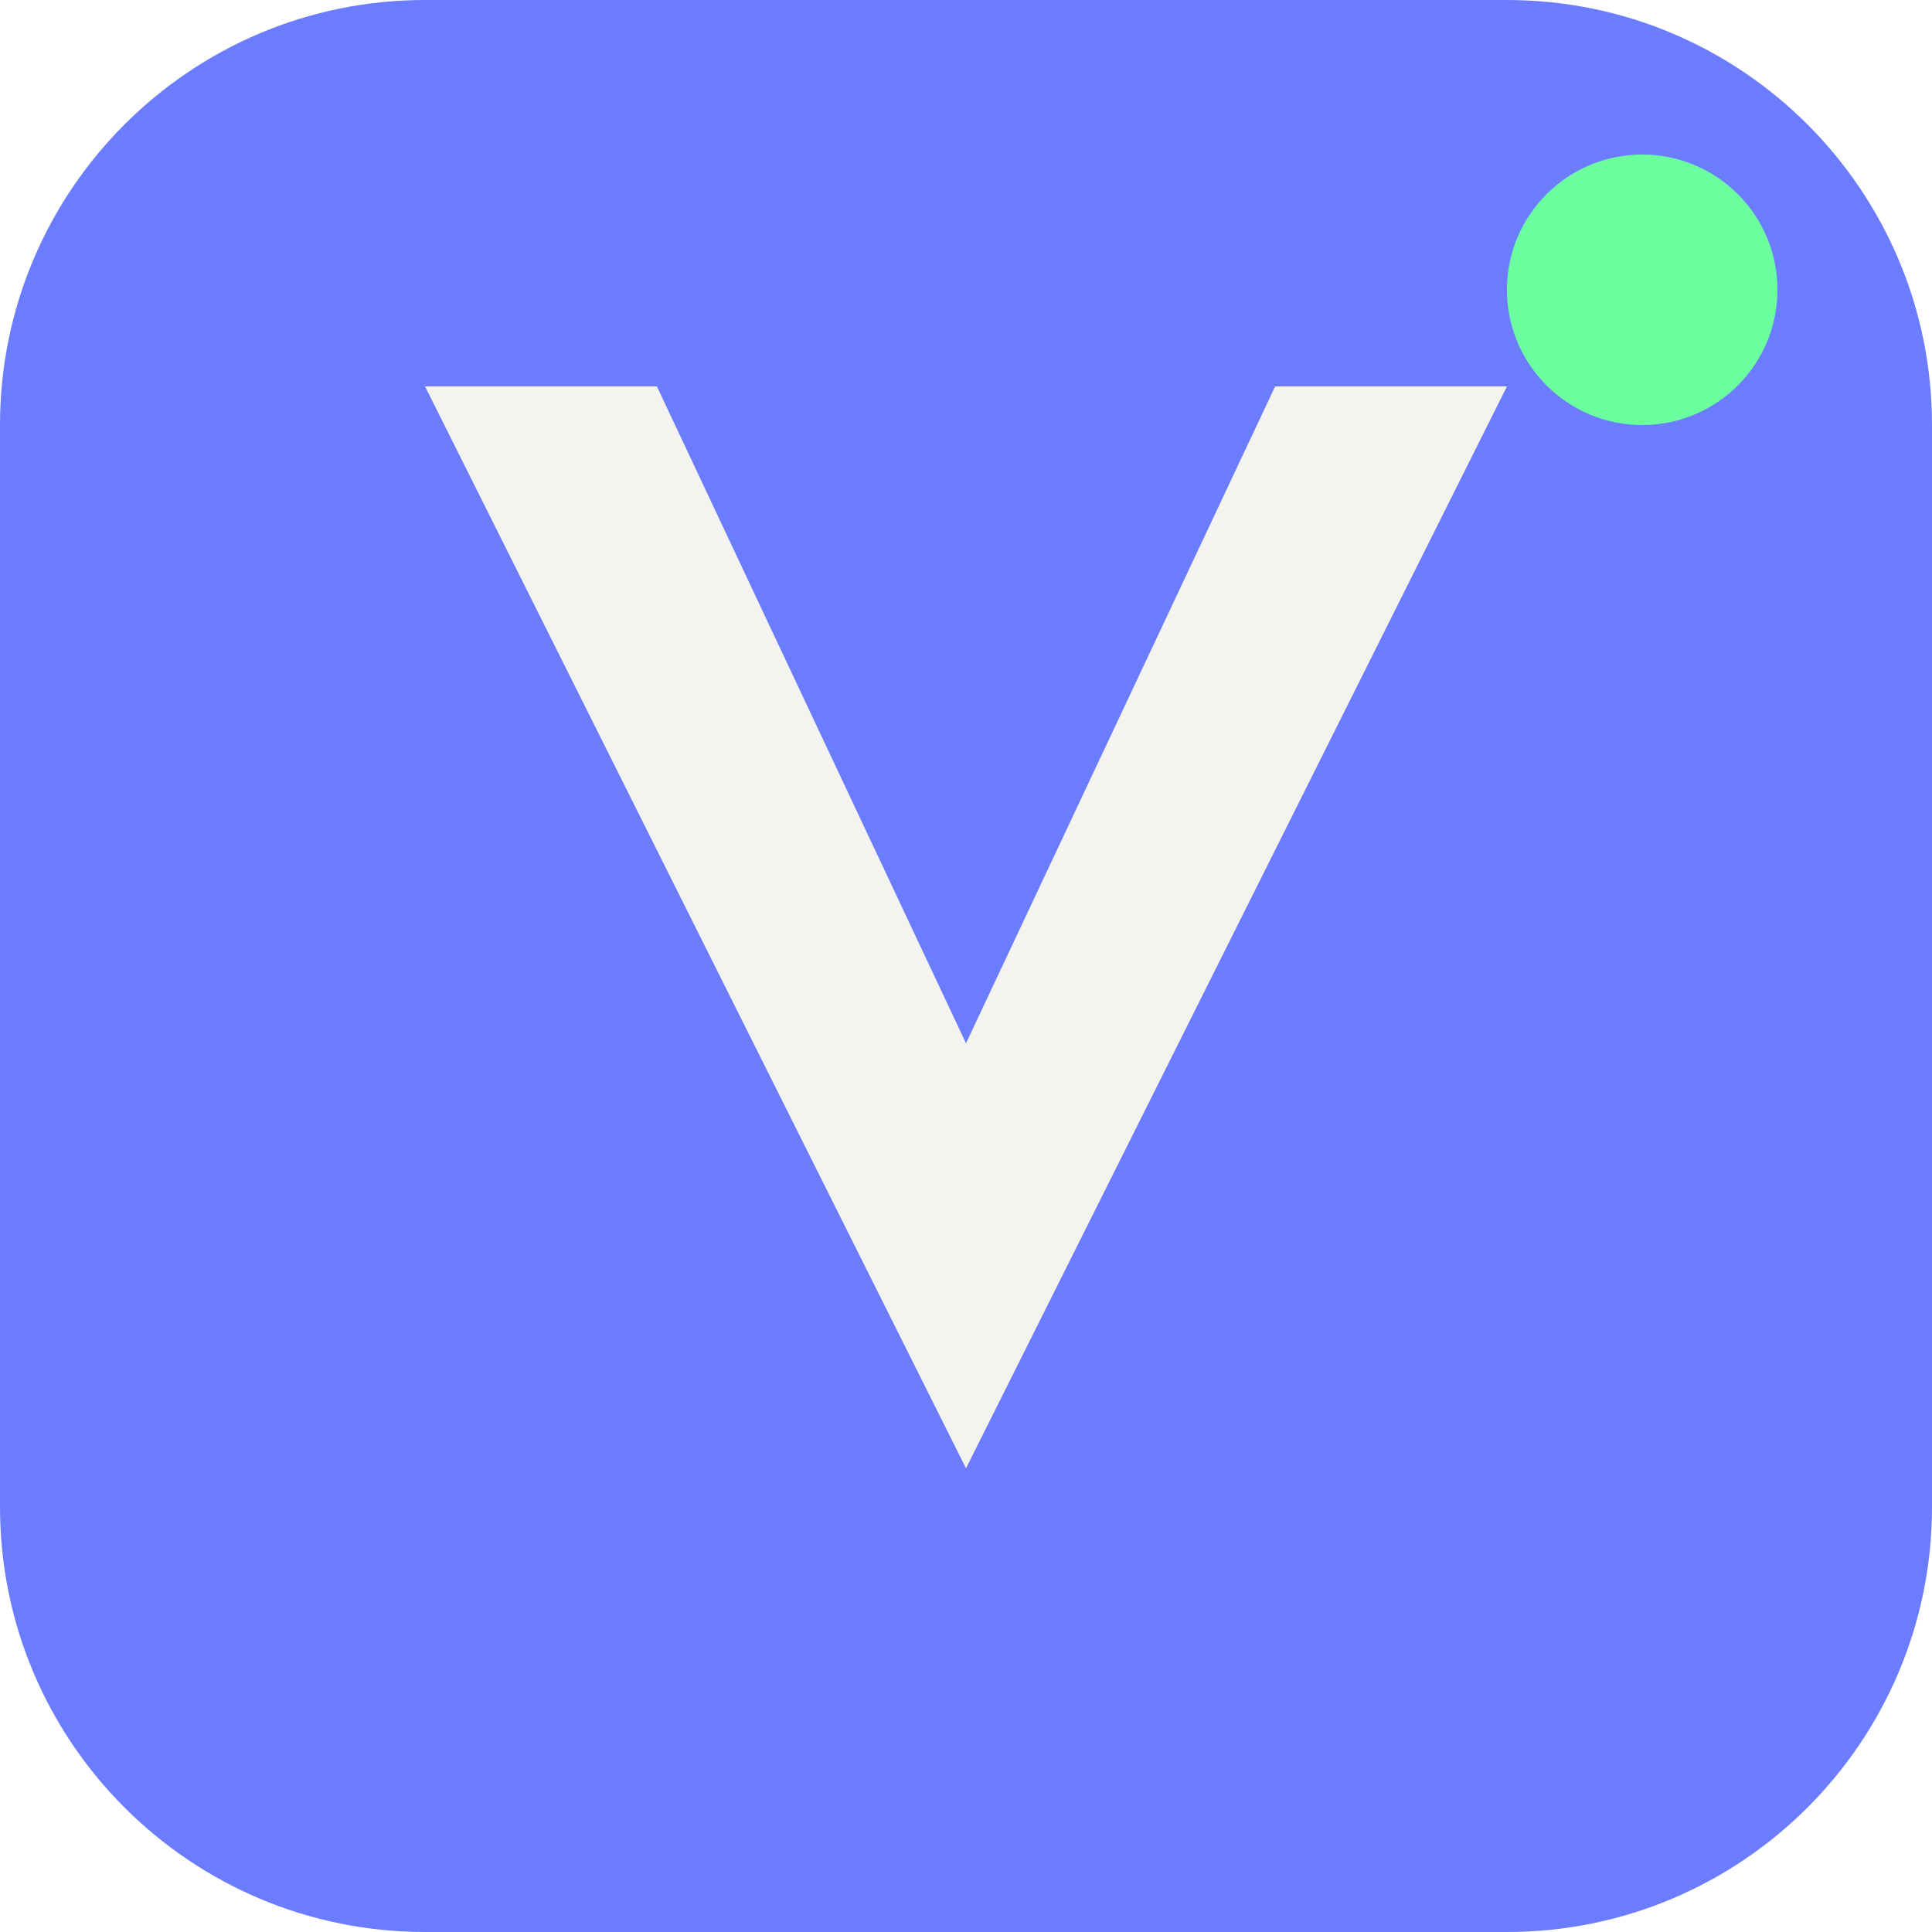
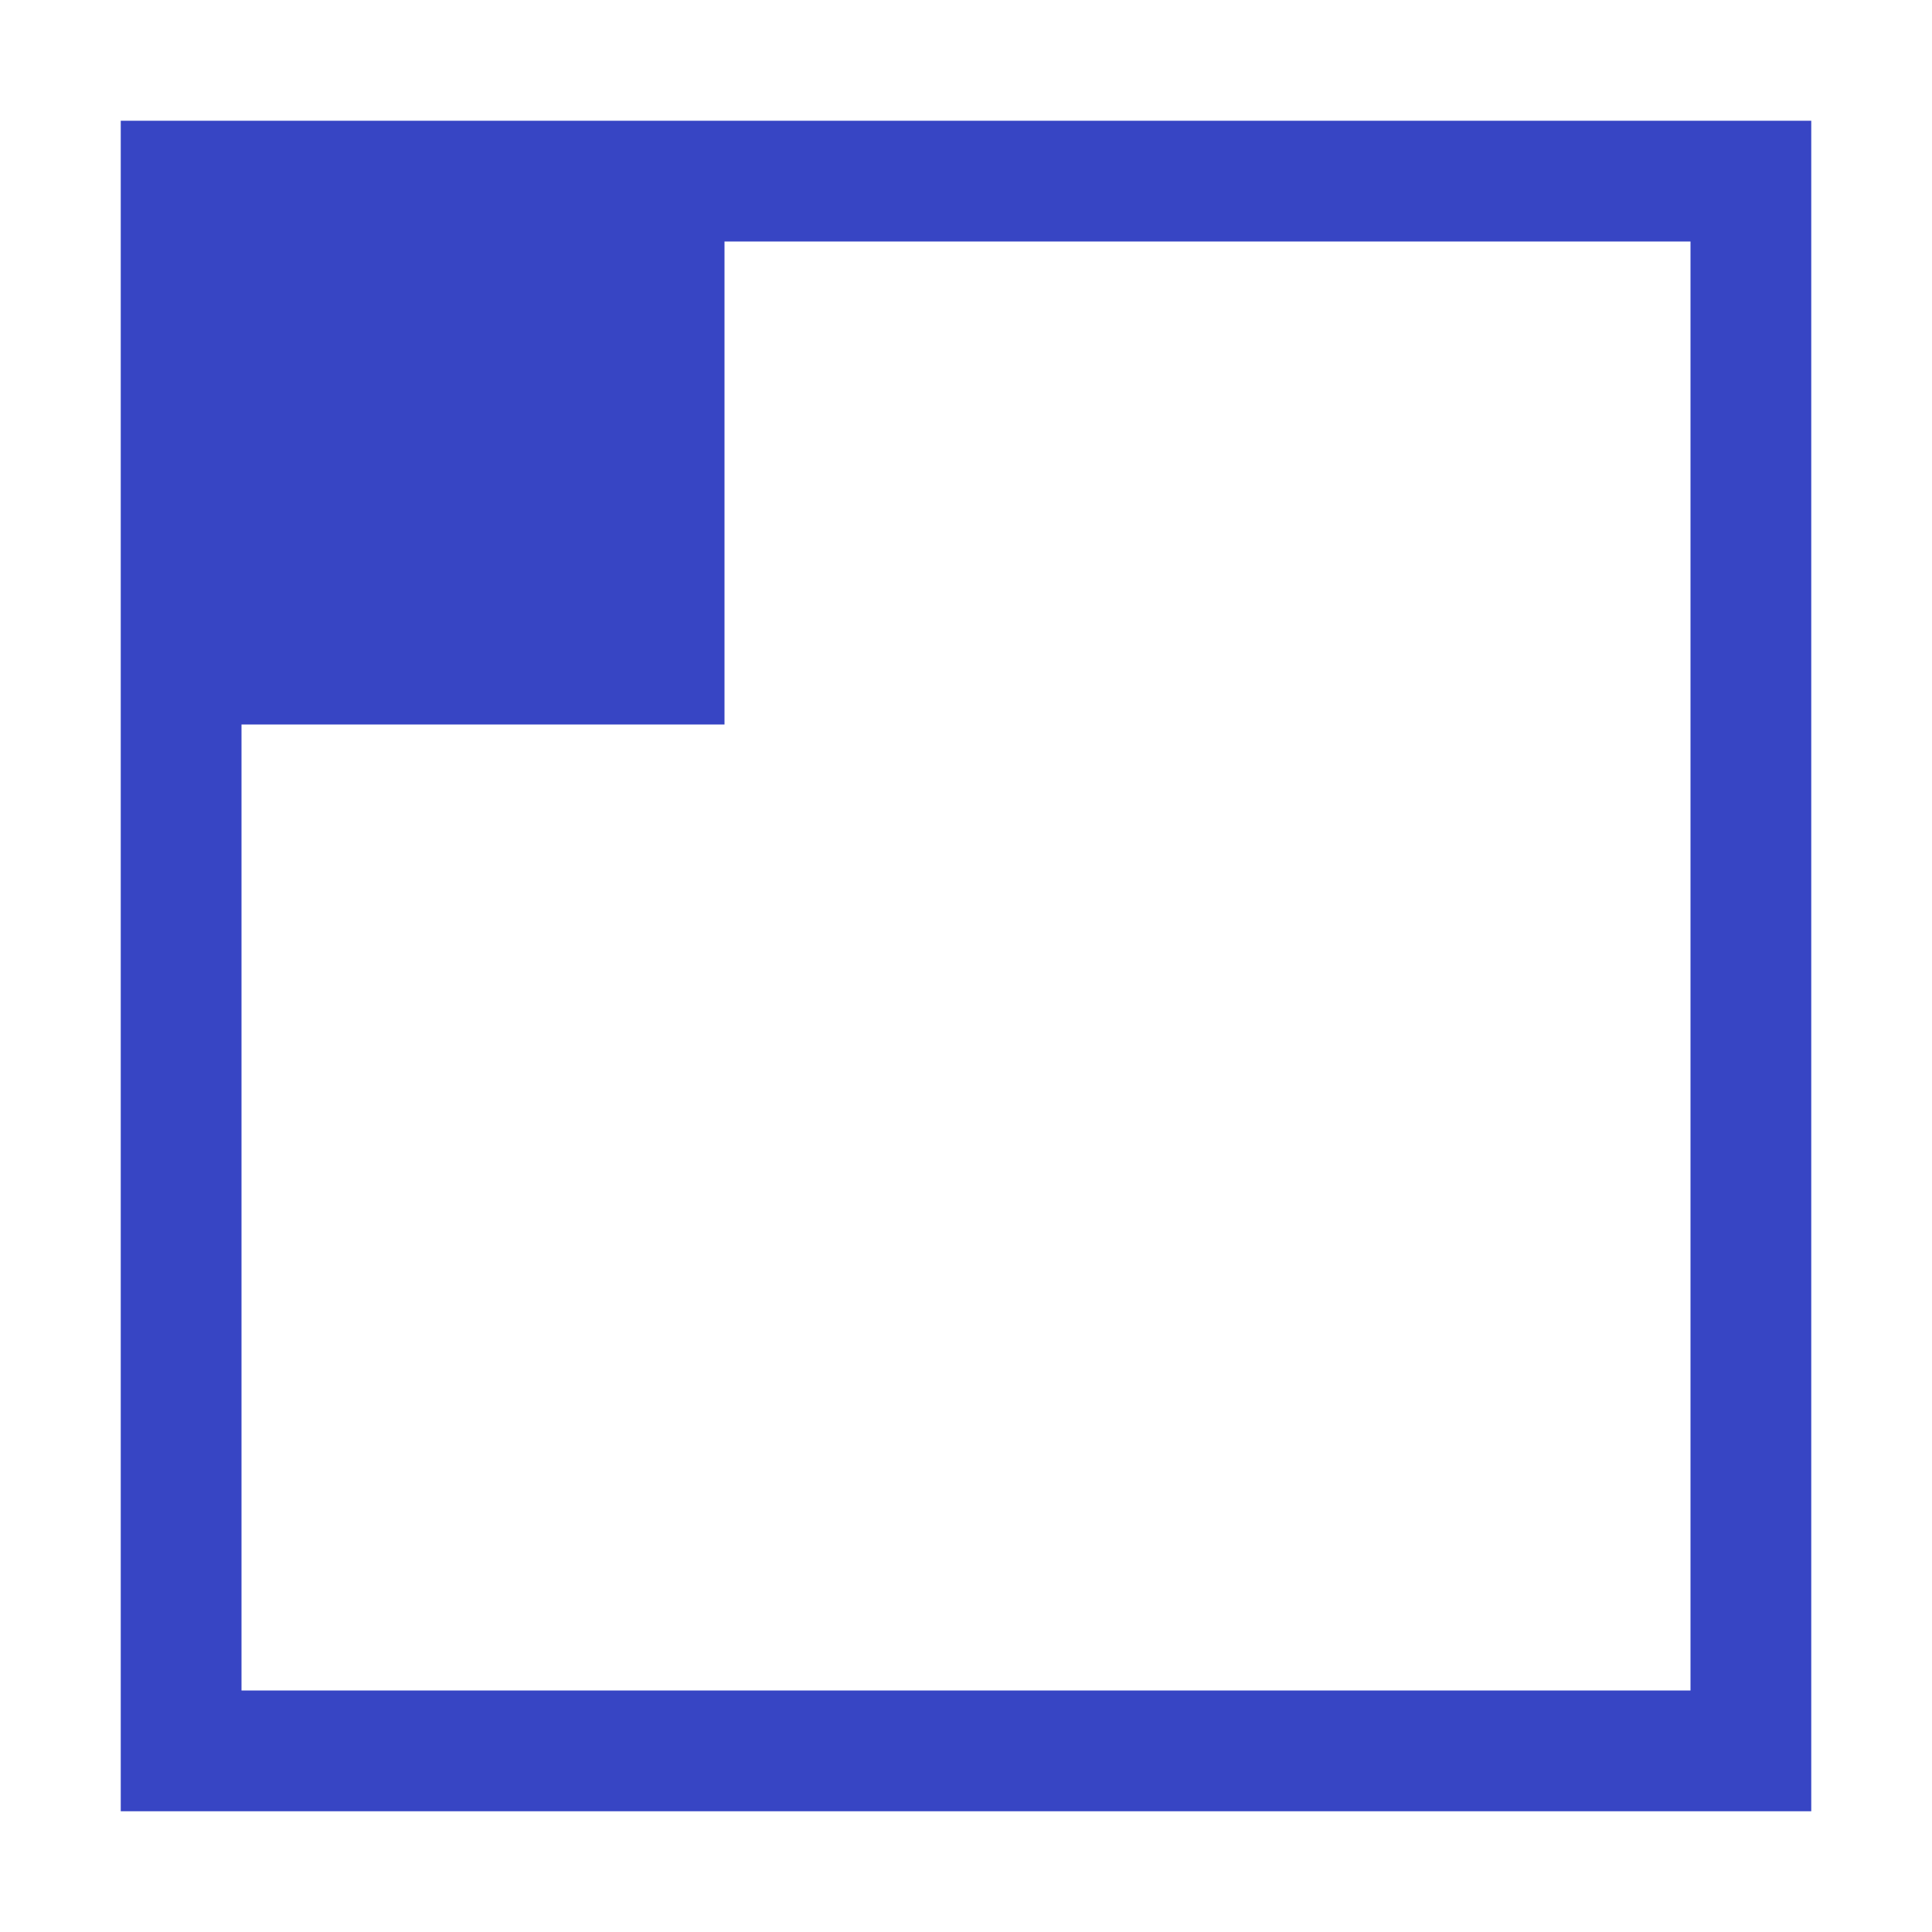
- <svg xmlns="http://www.w3.org/2000/svg" viewBox="0 0 100 100">
-   <rect width="100" height="100" rx="22" fill="#6C7CFF" />
-   <polygon points="22,20 34,20 50,54 66,20 78,20 50,76" fill="#F4F3EF" />
-   <circle cx="85" cy="15" r="7" fill="#6CFFA0" />
+ <svg xmlns="http://www.w3.org/2000/svg" viewBox="0 0 64 64">
+   <rect x="6" y="6" width="52" height="52" fill="none" stroke="#3745C4" stroke-width="4" />
+   <rect x="6" y="6" width="18" height="18" fill="#3745C4" />
</svg>
